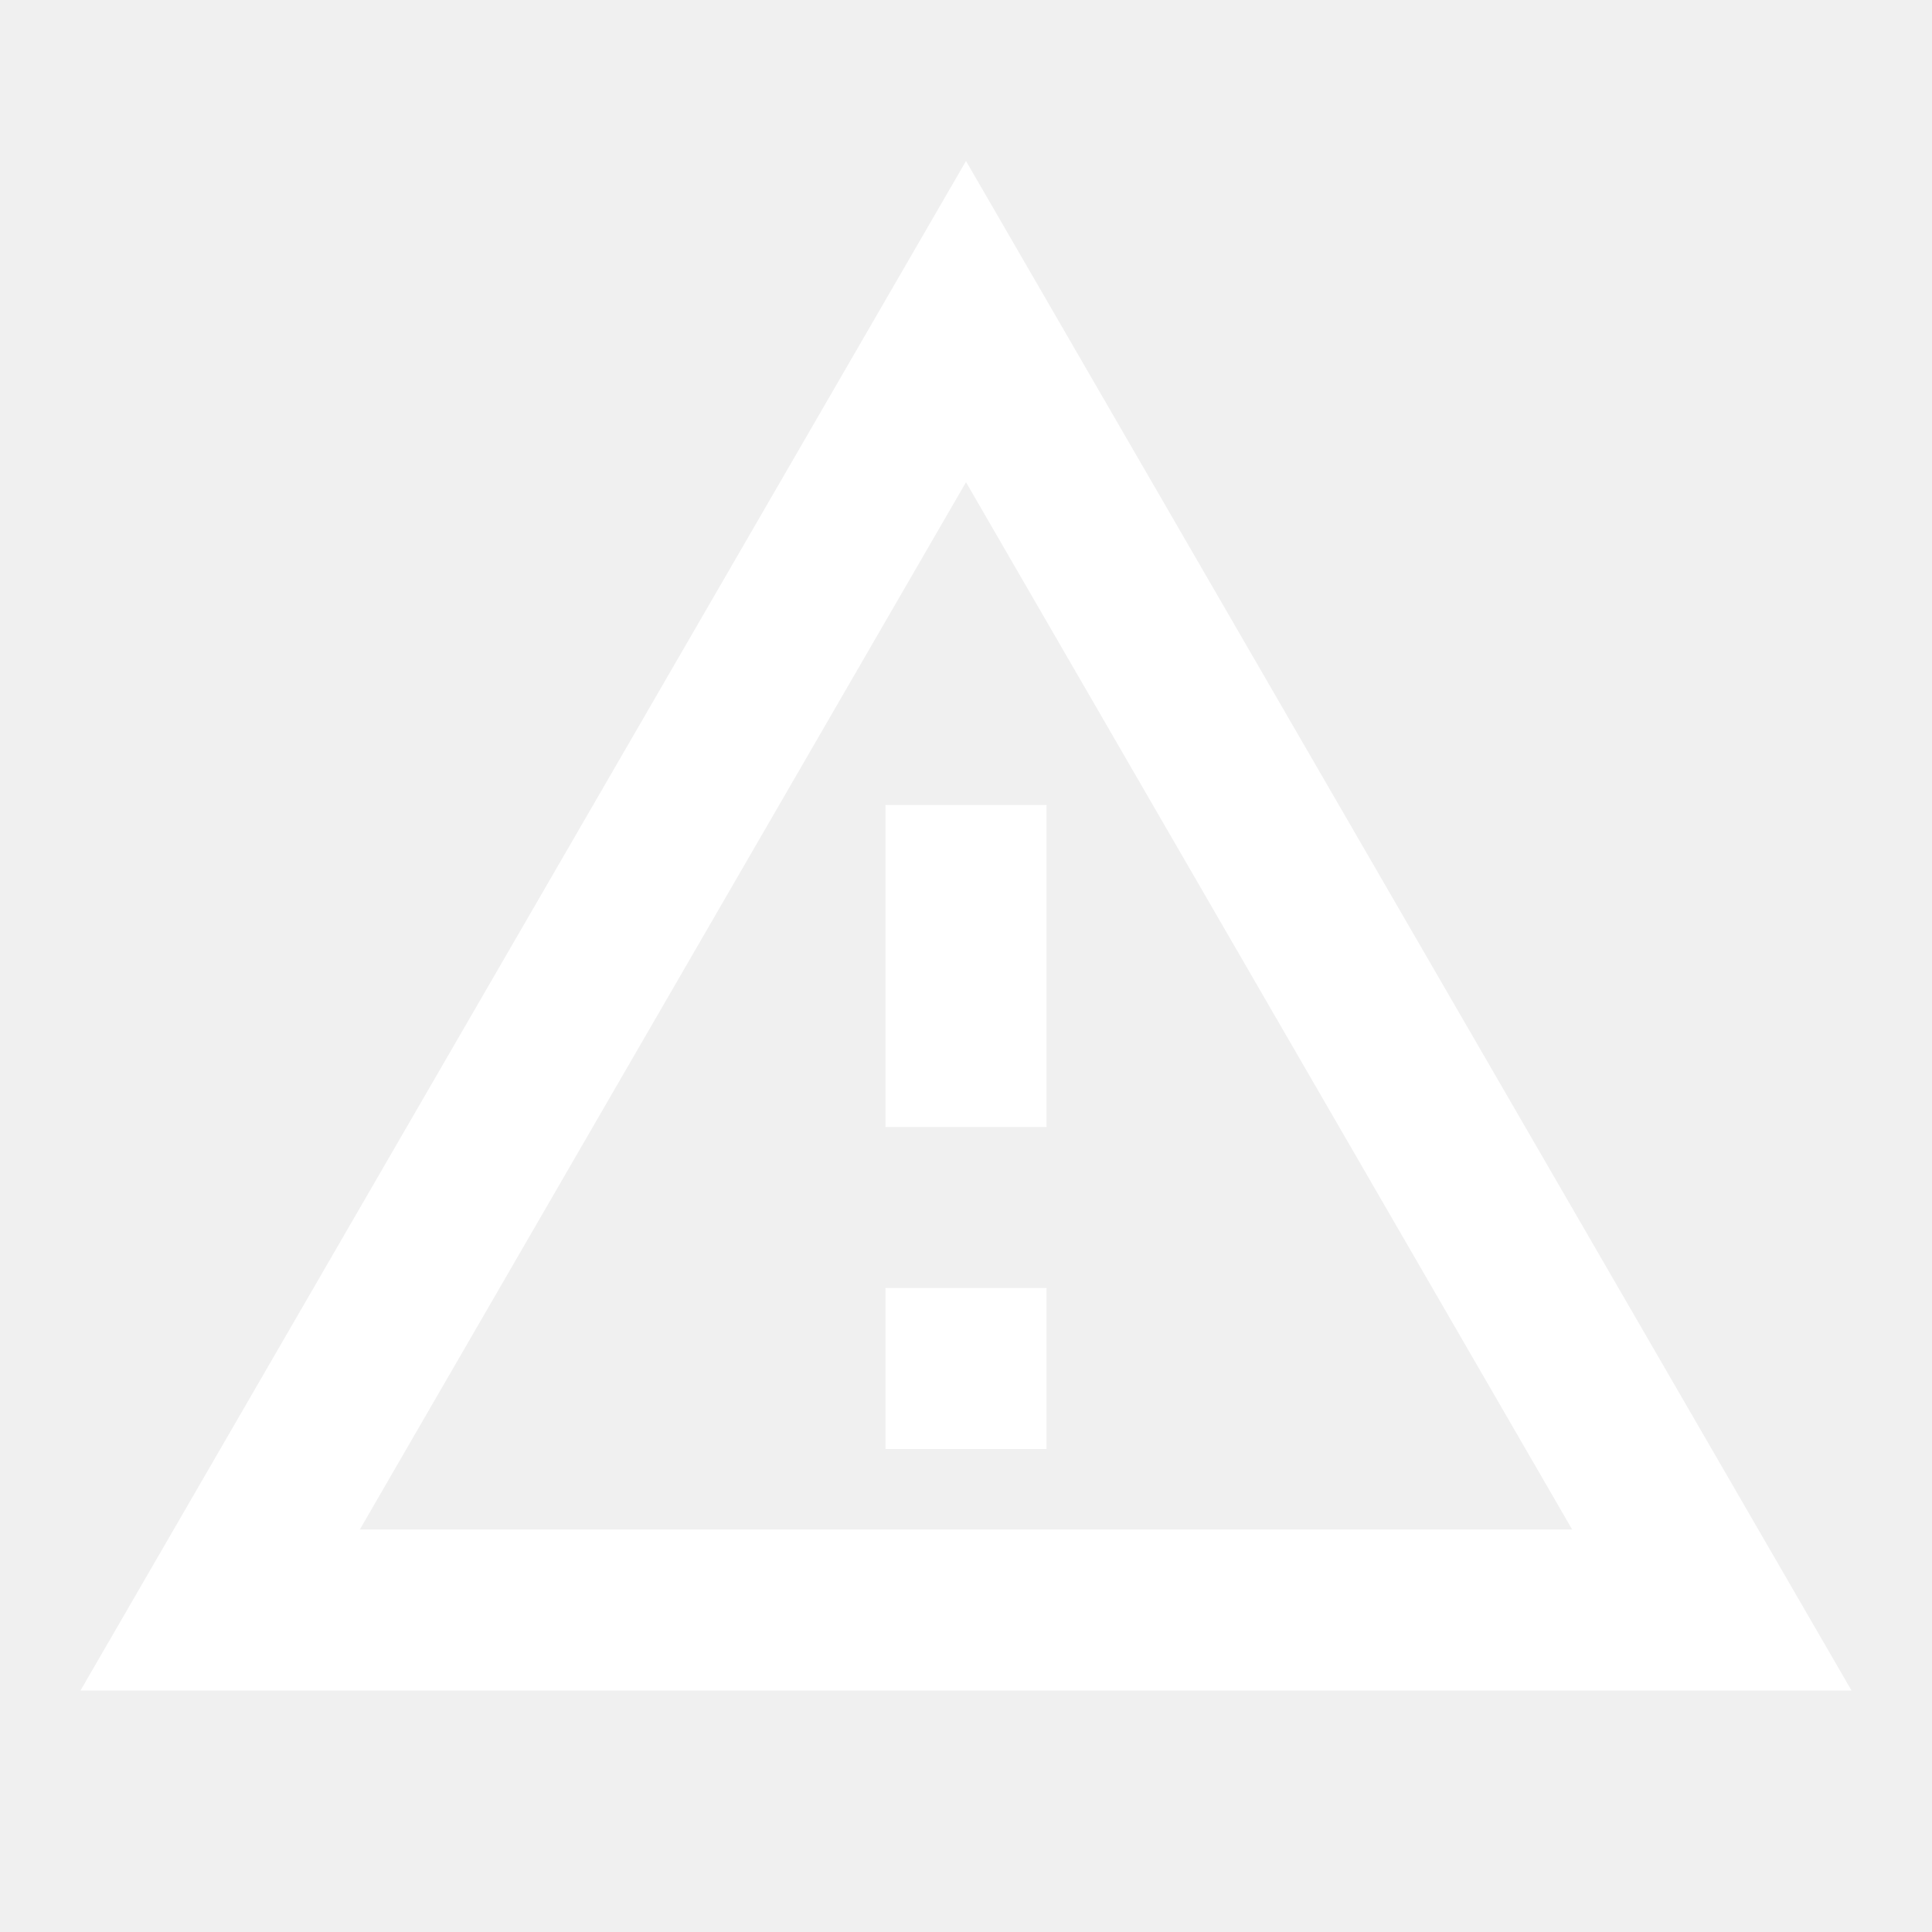
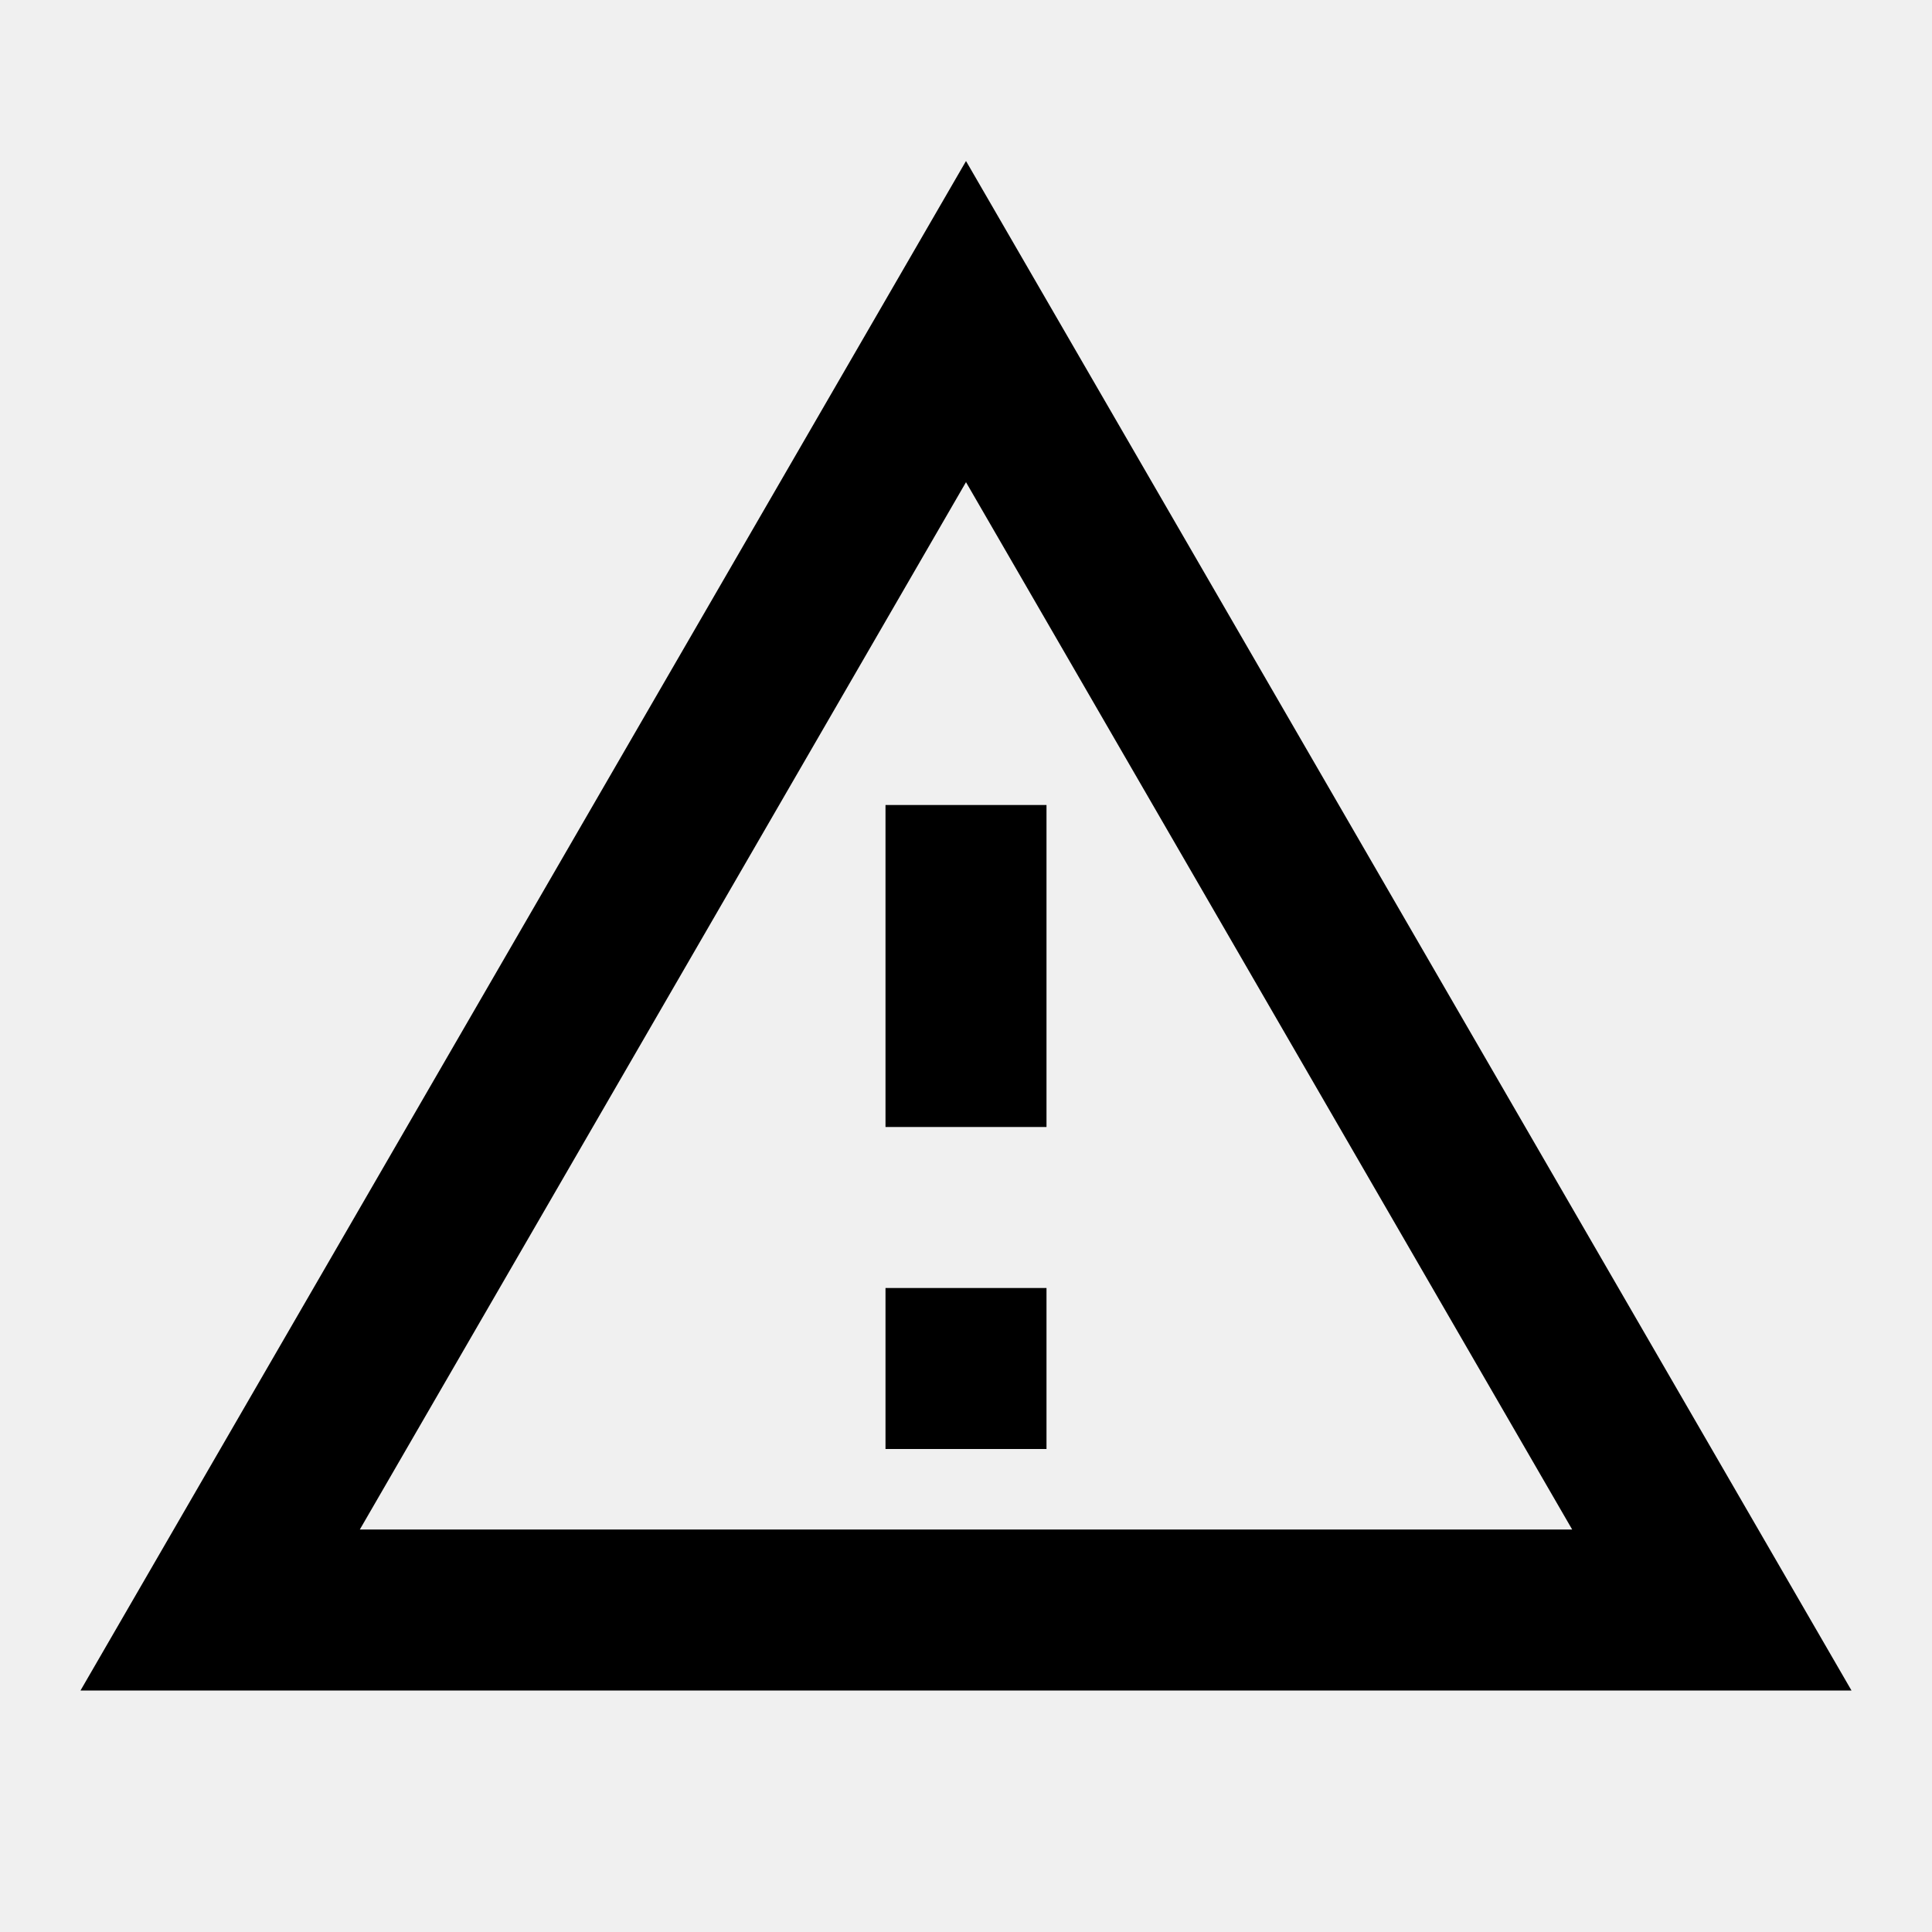
<svg xmlns="http://www.w3.org/2000/svg" version="1.1" x="0px" y="0px" width="24px" height="24px" viewBox="0 0 24 24" enable-background="new 0 0 24 24" xml:space="preserve">
  <g>
-     <path fill="#ffffff" d="M12,5.99L19.53,19H4.47L12,5.99 M12,2L1,21h22L12,2L12,2z" />
-     <polygon fill="#ffffff" points="13,16 11,16 11,18 13,18 13,16   " />
-     <polygon fill="#ffffff" points="13,10 11,10 11,14 13,14 13,10   " />
+     <path d="M12,5.99L19.53,19H4.47L12,5.99 M12,2L1,21h22L12,2L12,2z" />
+     <polygon points="13,16 11,16 11,18 13,18 13,16   " />
+     <polygon points="13,10 11,10 11,14 13,14 13,10   " />
  </g>
</svg>
